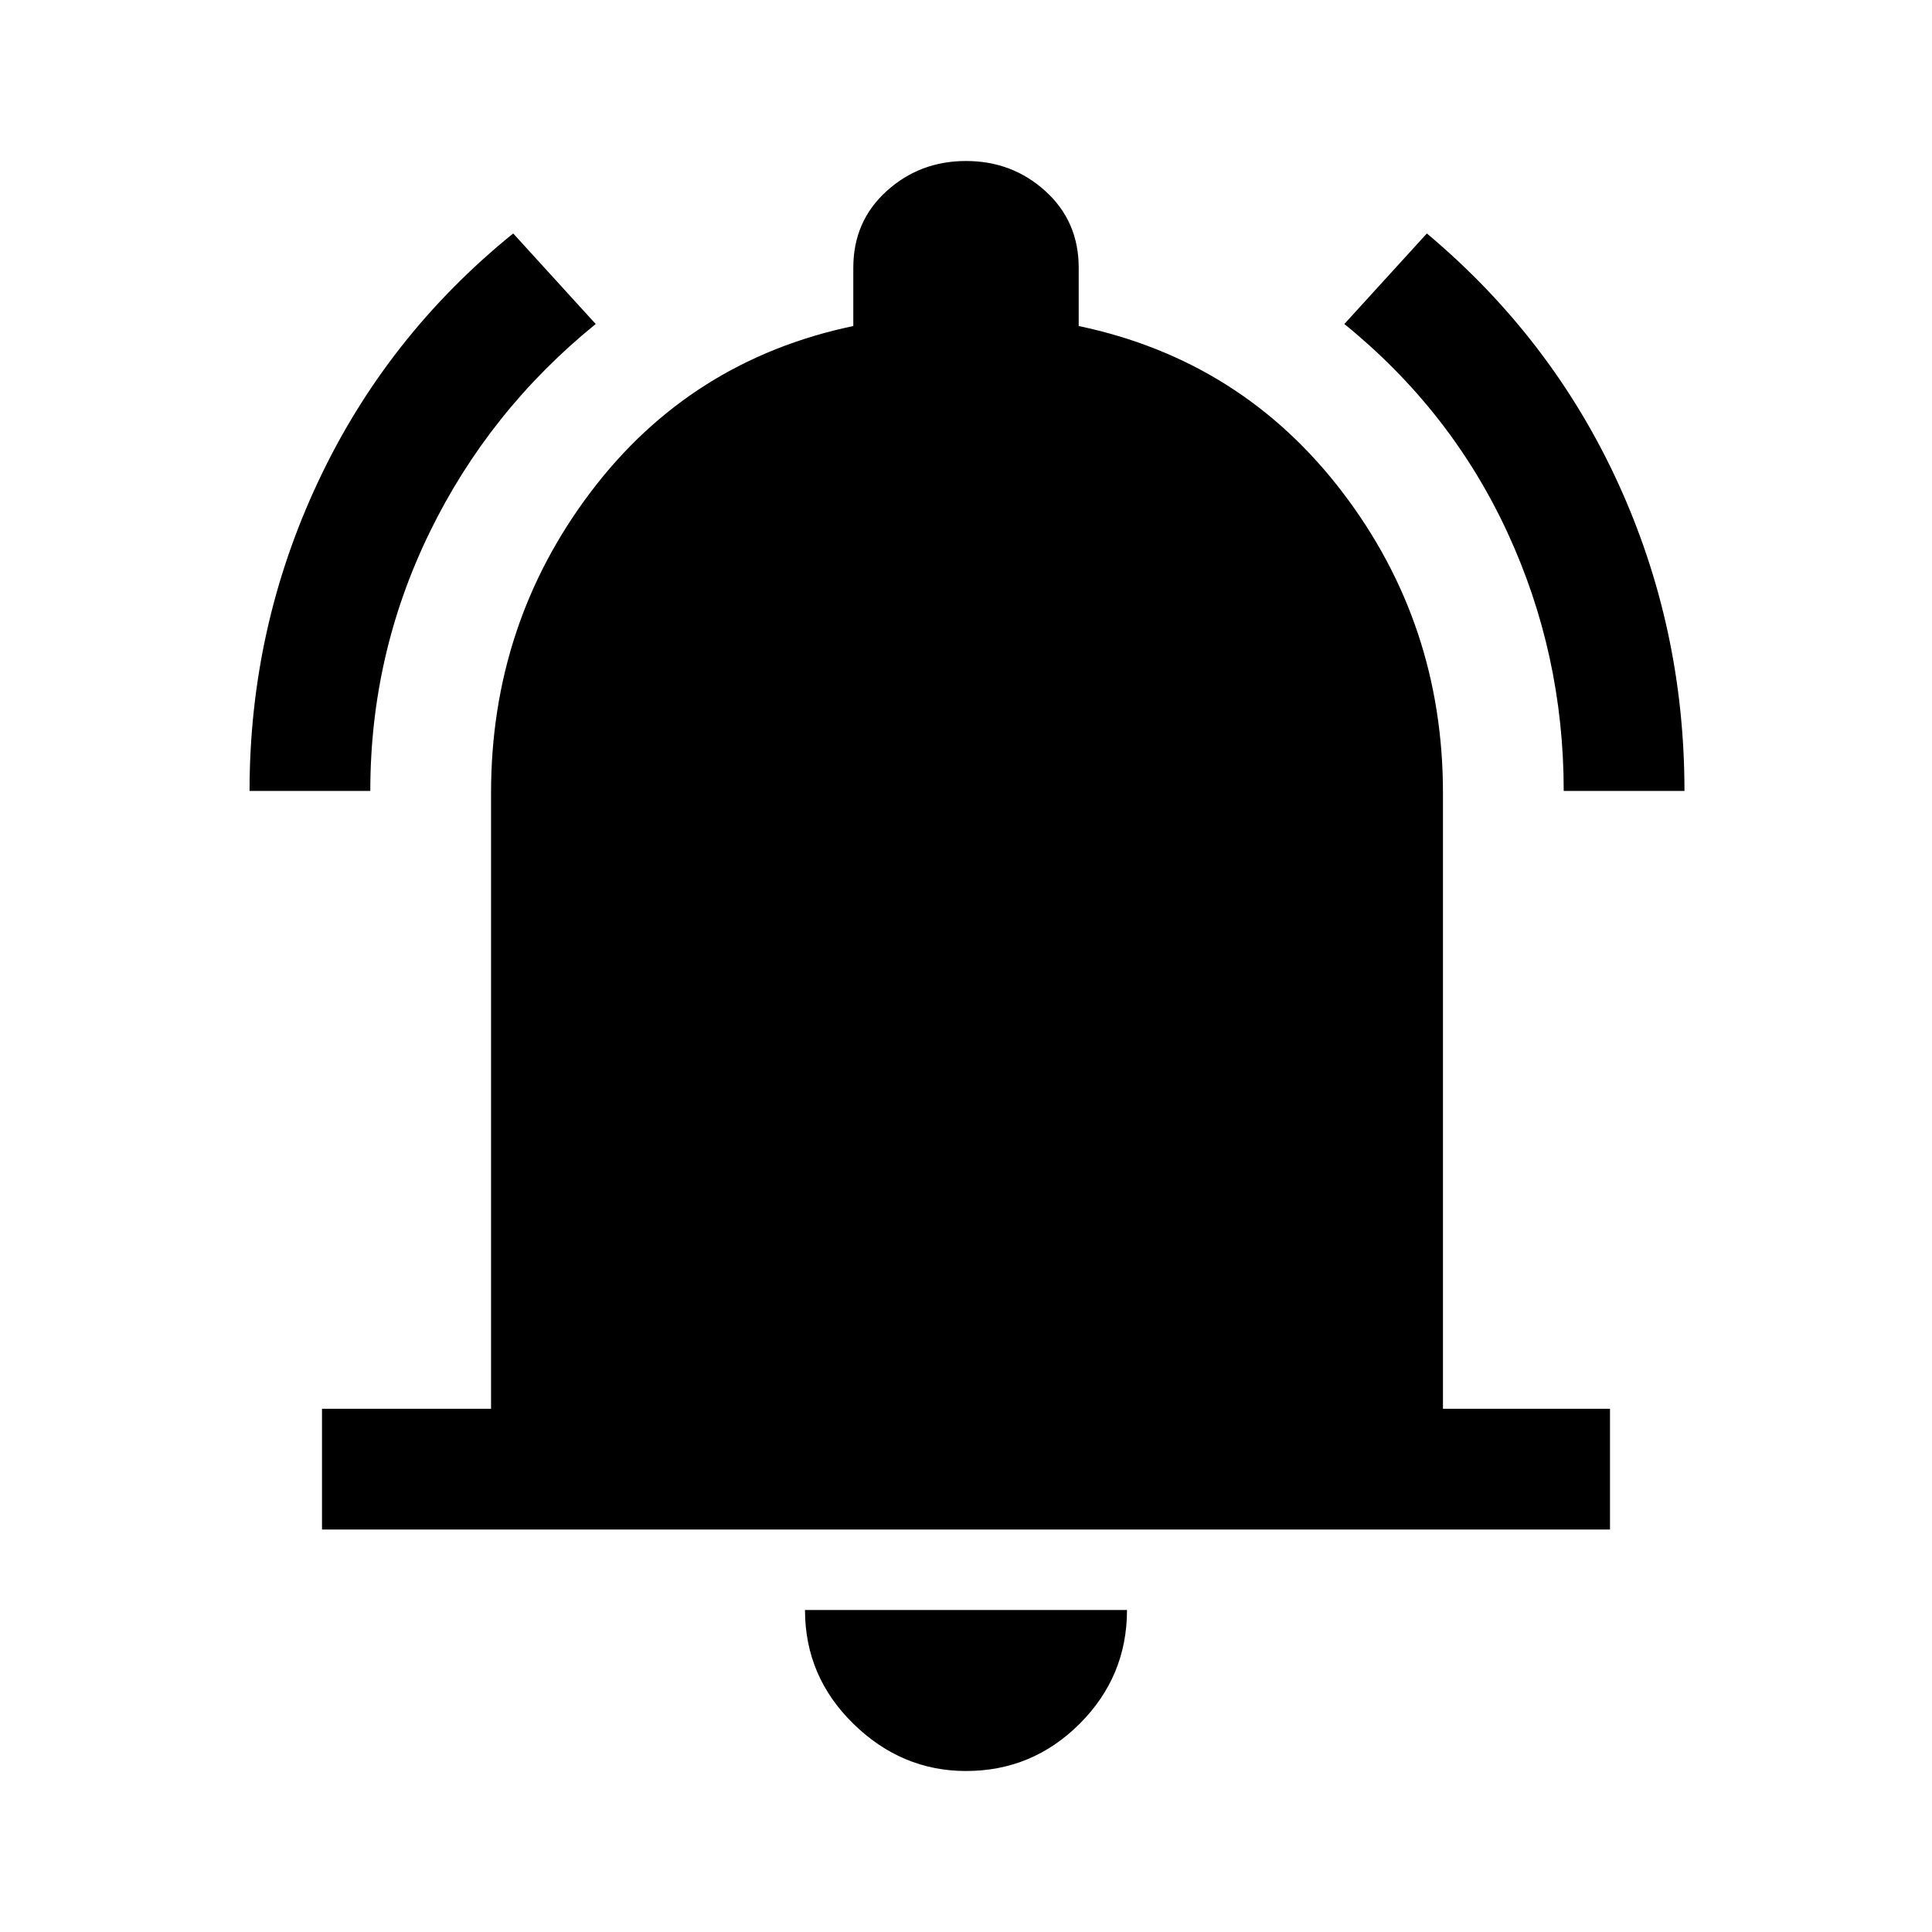
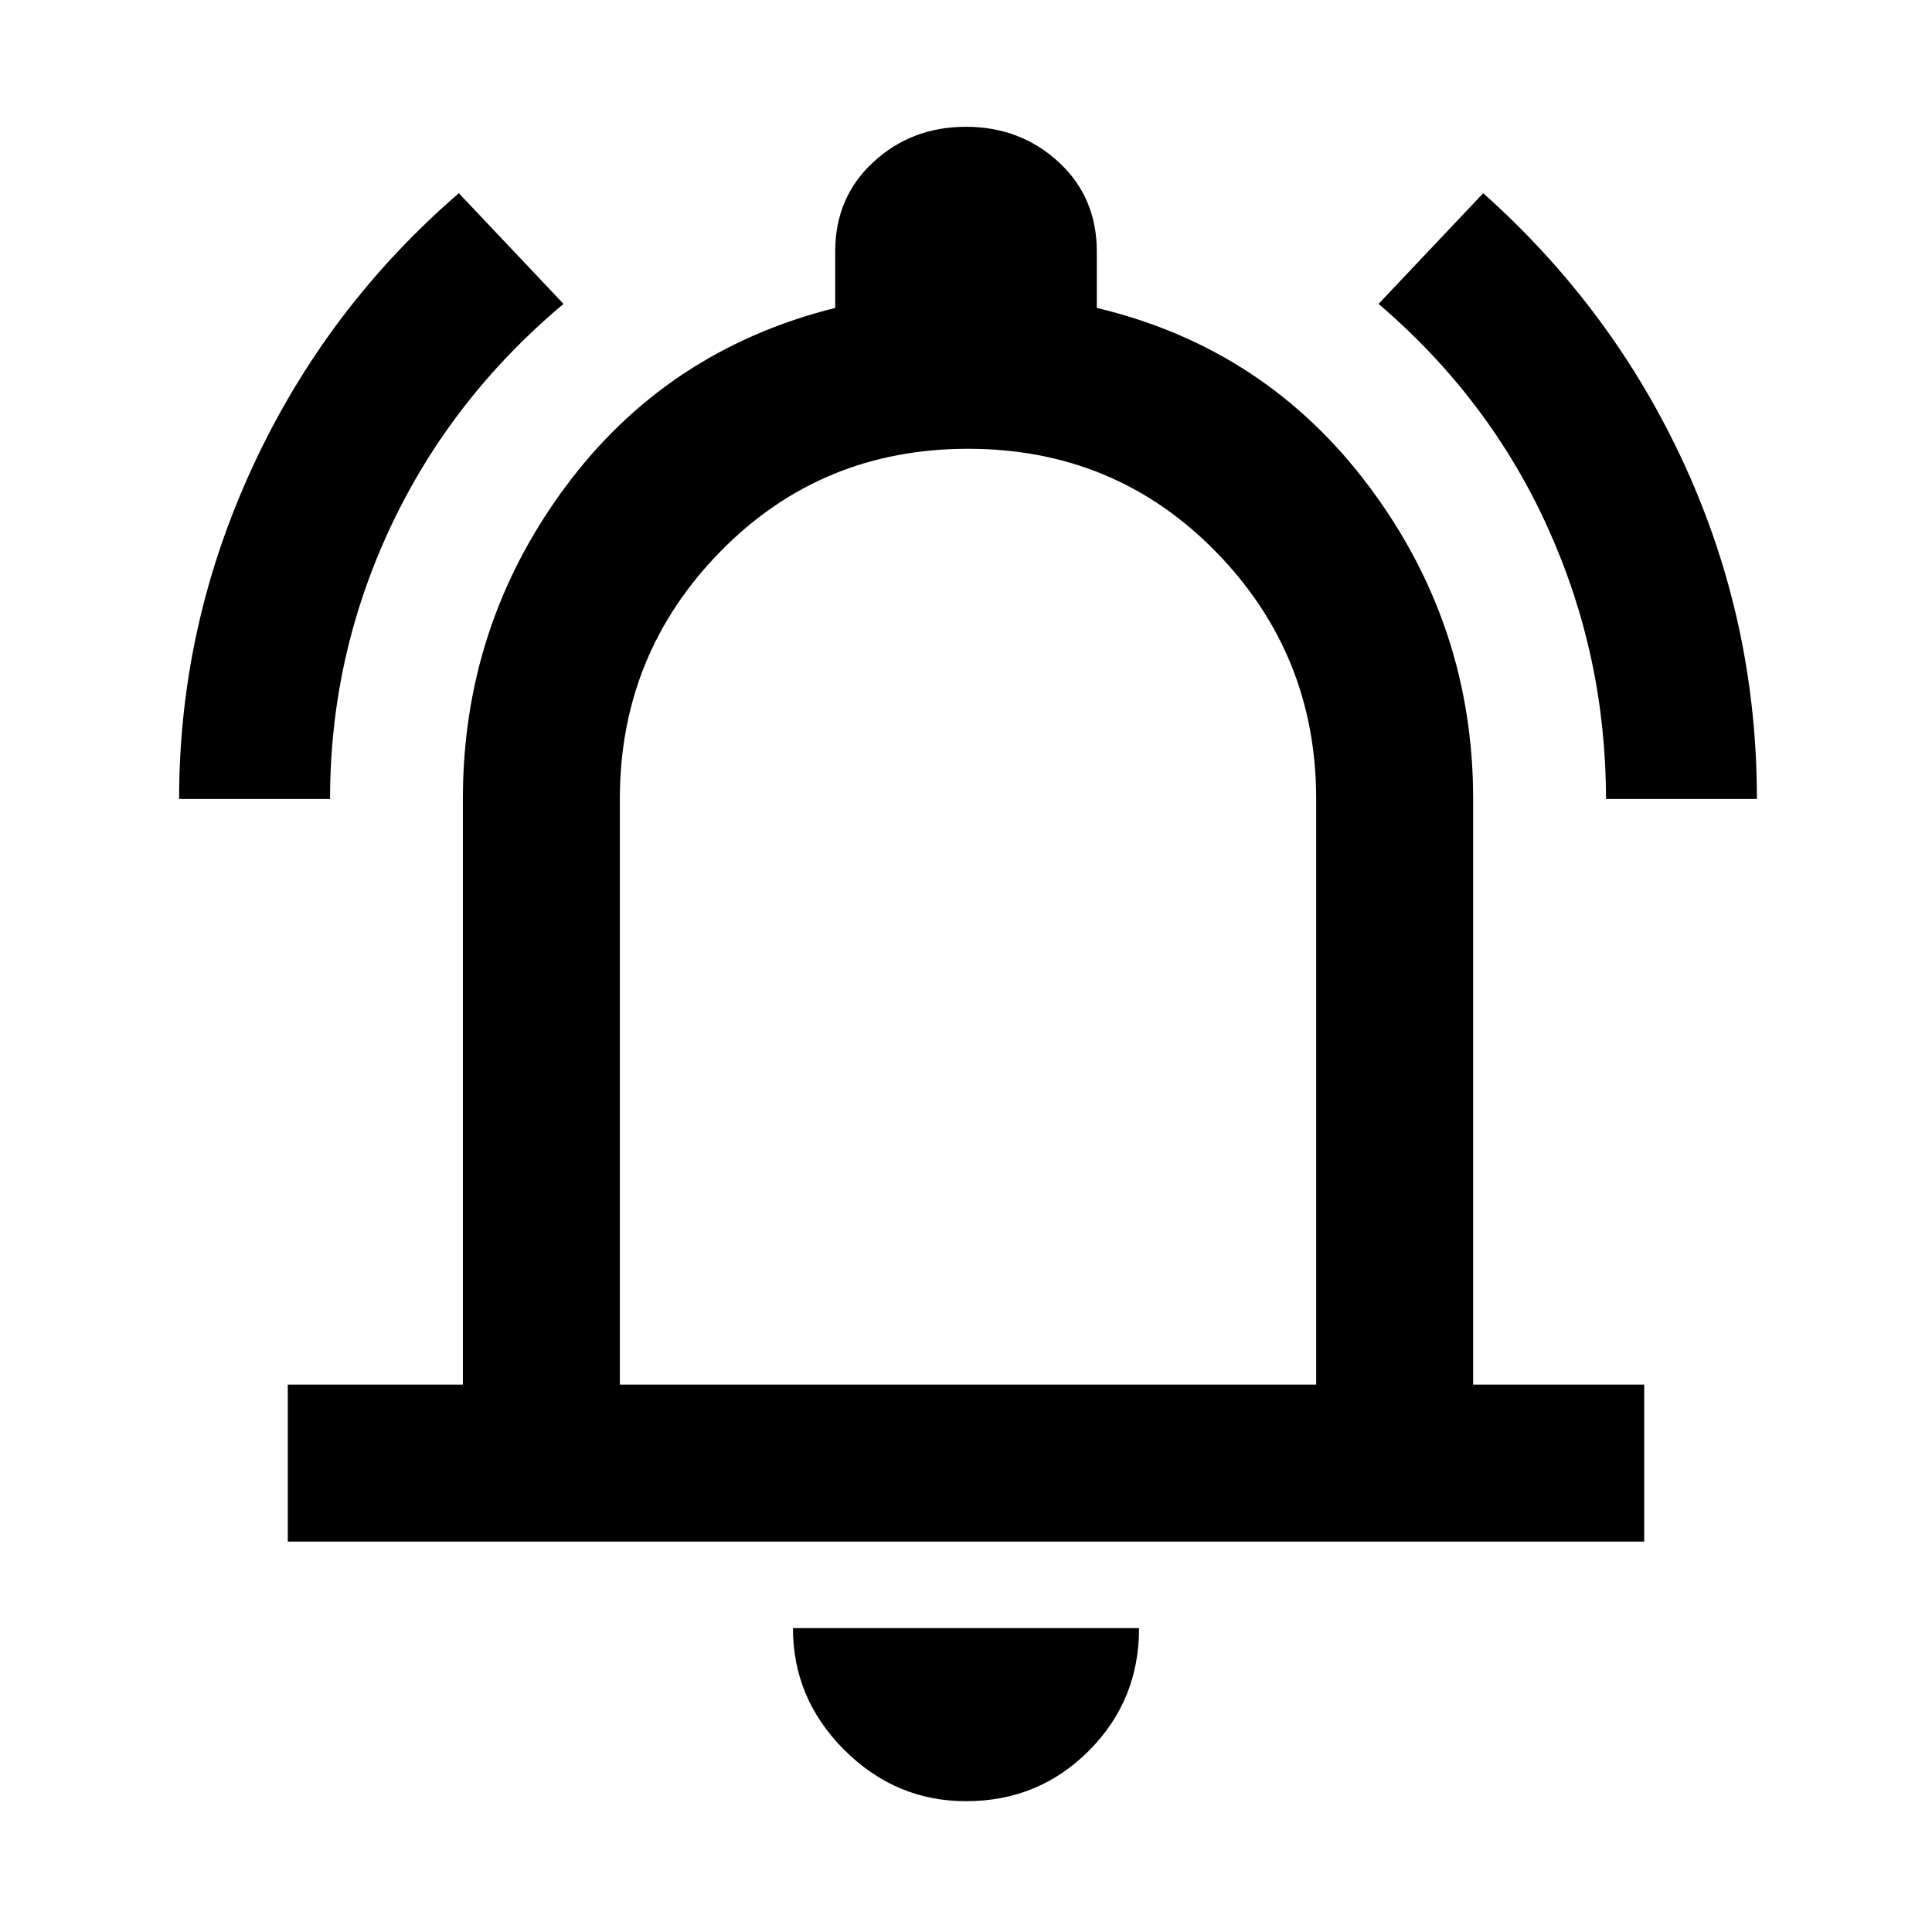
<svg xmlns="http://www.w3.org/2000/svg" height="48" width="48">
-   <path d="M6.2 19.65q0-4.05 1.7-7.675T12.75 5.8l2.05 2.25q-2.65 2.15-4.125 5.175T9.2 19.65Zm32.65 0q0-3.4-1.4-6.425T33.4 8.05l2.05-2.25q3.1 2.6 4.75 6.2t1.65 7.65ZM8 38v-3h4.2V19.7q0-4.2 2.475-7.475Q17.15 8.95 21.2 8.1V6.65q0-1.15.825-1.9T24 4q1.15 0 1.975.75.825.75.825 1.9V8.1q4.05.85 6.55 4.125t2.5 7.475V35H40v3Zm16 6q-1.6 0-2.8-1.175Q20 41.65 20 40h8q0 1.65-1.175 2.825Q25.65 44 24 44Z" />
+   <path d="M4.45 19.85q0-4.3 1.825-8.25T11.4 4.8L14 7.55Q11.2 9.9 9.7 13.1q-1.5 3.2-1.5 6.75Zm35.45 0q0-3.55-1.45-6.75t-4.2-5.55l2.6-2.75q3.25 2.9 5.025 6.8 1.775 3.9 1.775 8.25ZM7.15 38.3v-3.9h4.35V19.85q0-4.3 2.525-7.725T20.75 7.65v-1.4q0-1.35.95-2.225T24 3.15q1.35 0 2.3.875.95.875.95 2.225v1.4q4.2 1 6.775 4.45t2.575 7.75V34.4h4.25v3.9ZM24 23.1Zm0 21.65q-1.75 0-3.025-1.275T19.7 40.45h8.6q0 1.8-1.25 3.05-1.25 1.25-3.05 1.25ZM15.4 34.4h17.3V19.85q0-3.6-2.5-6.15-2.5-2.55-6.15-2.55-3.65 0-6.15 2.55-2.5 2.55-2.5 6.15Z" />
</svg>
